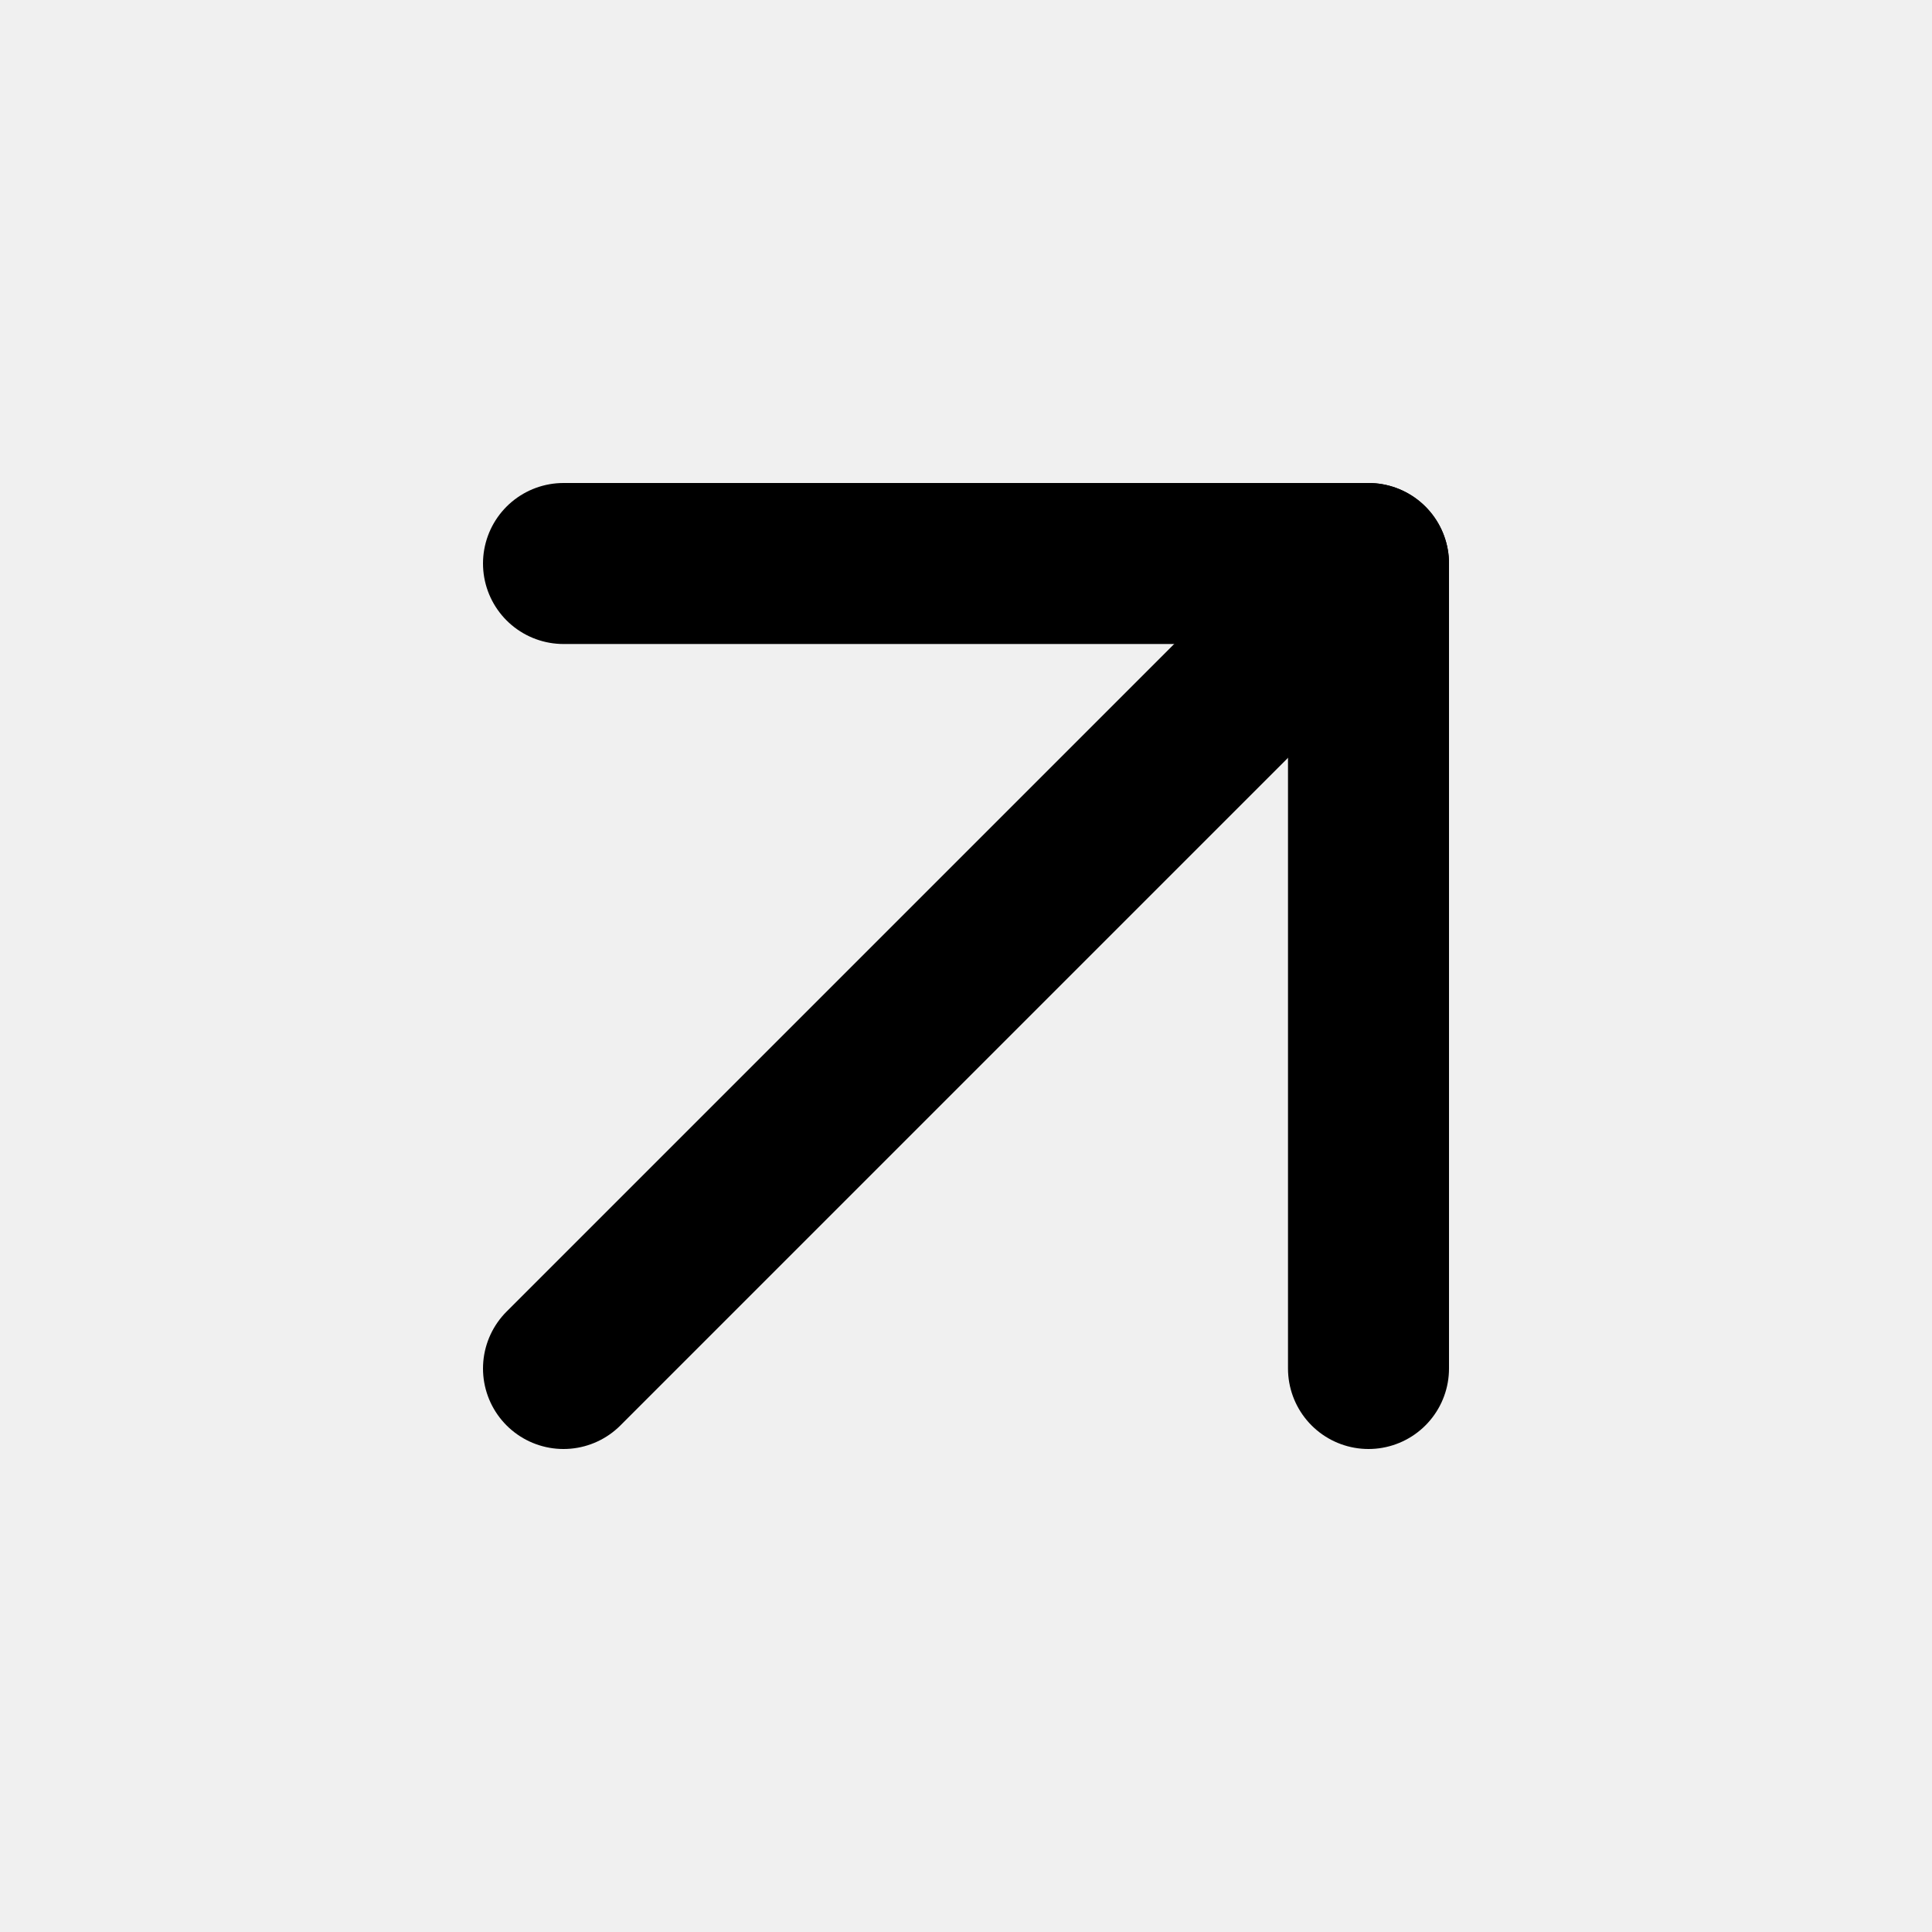
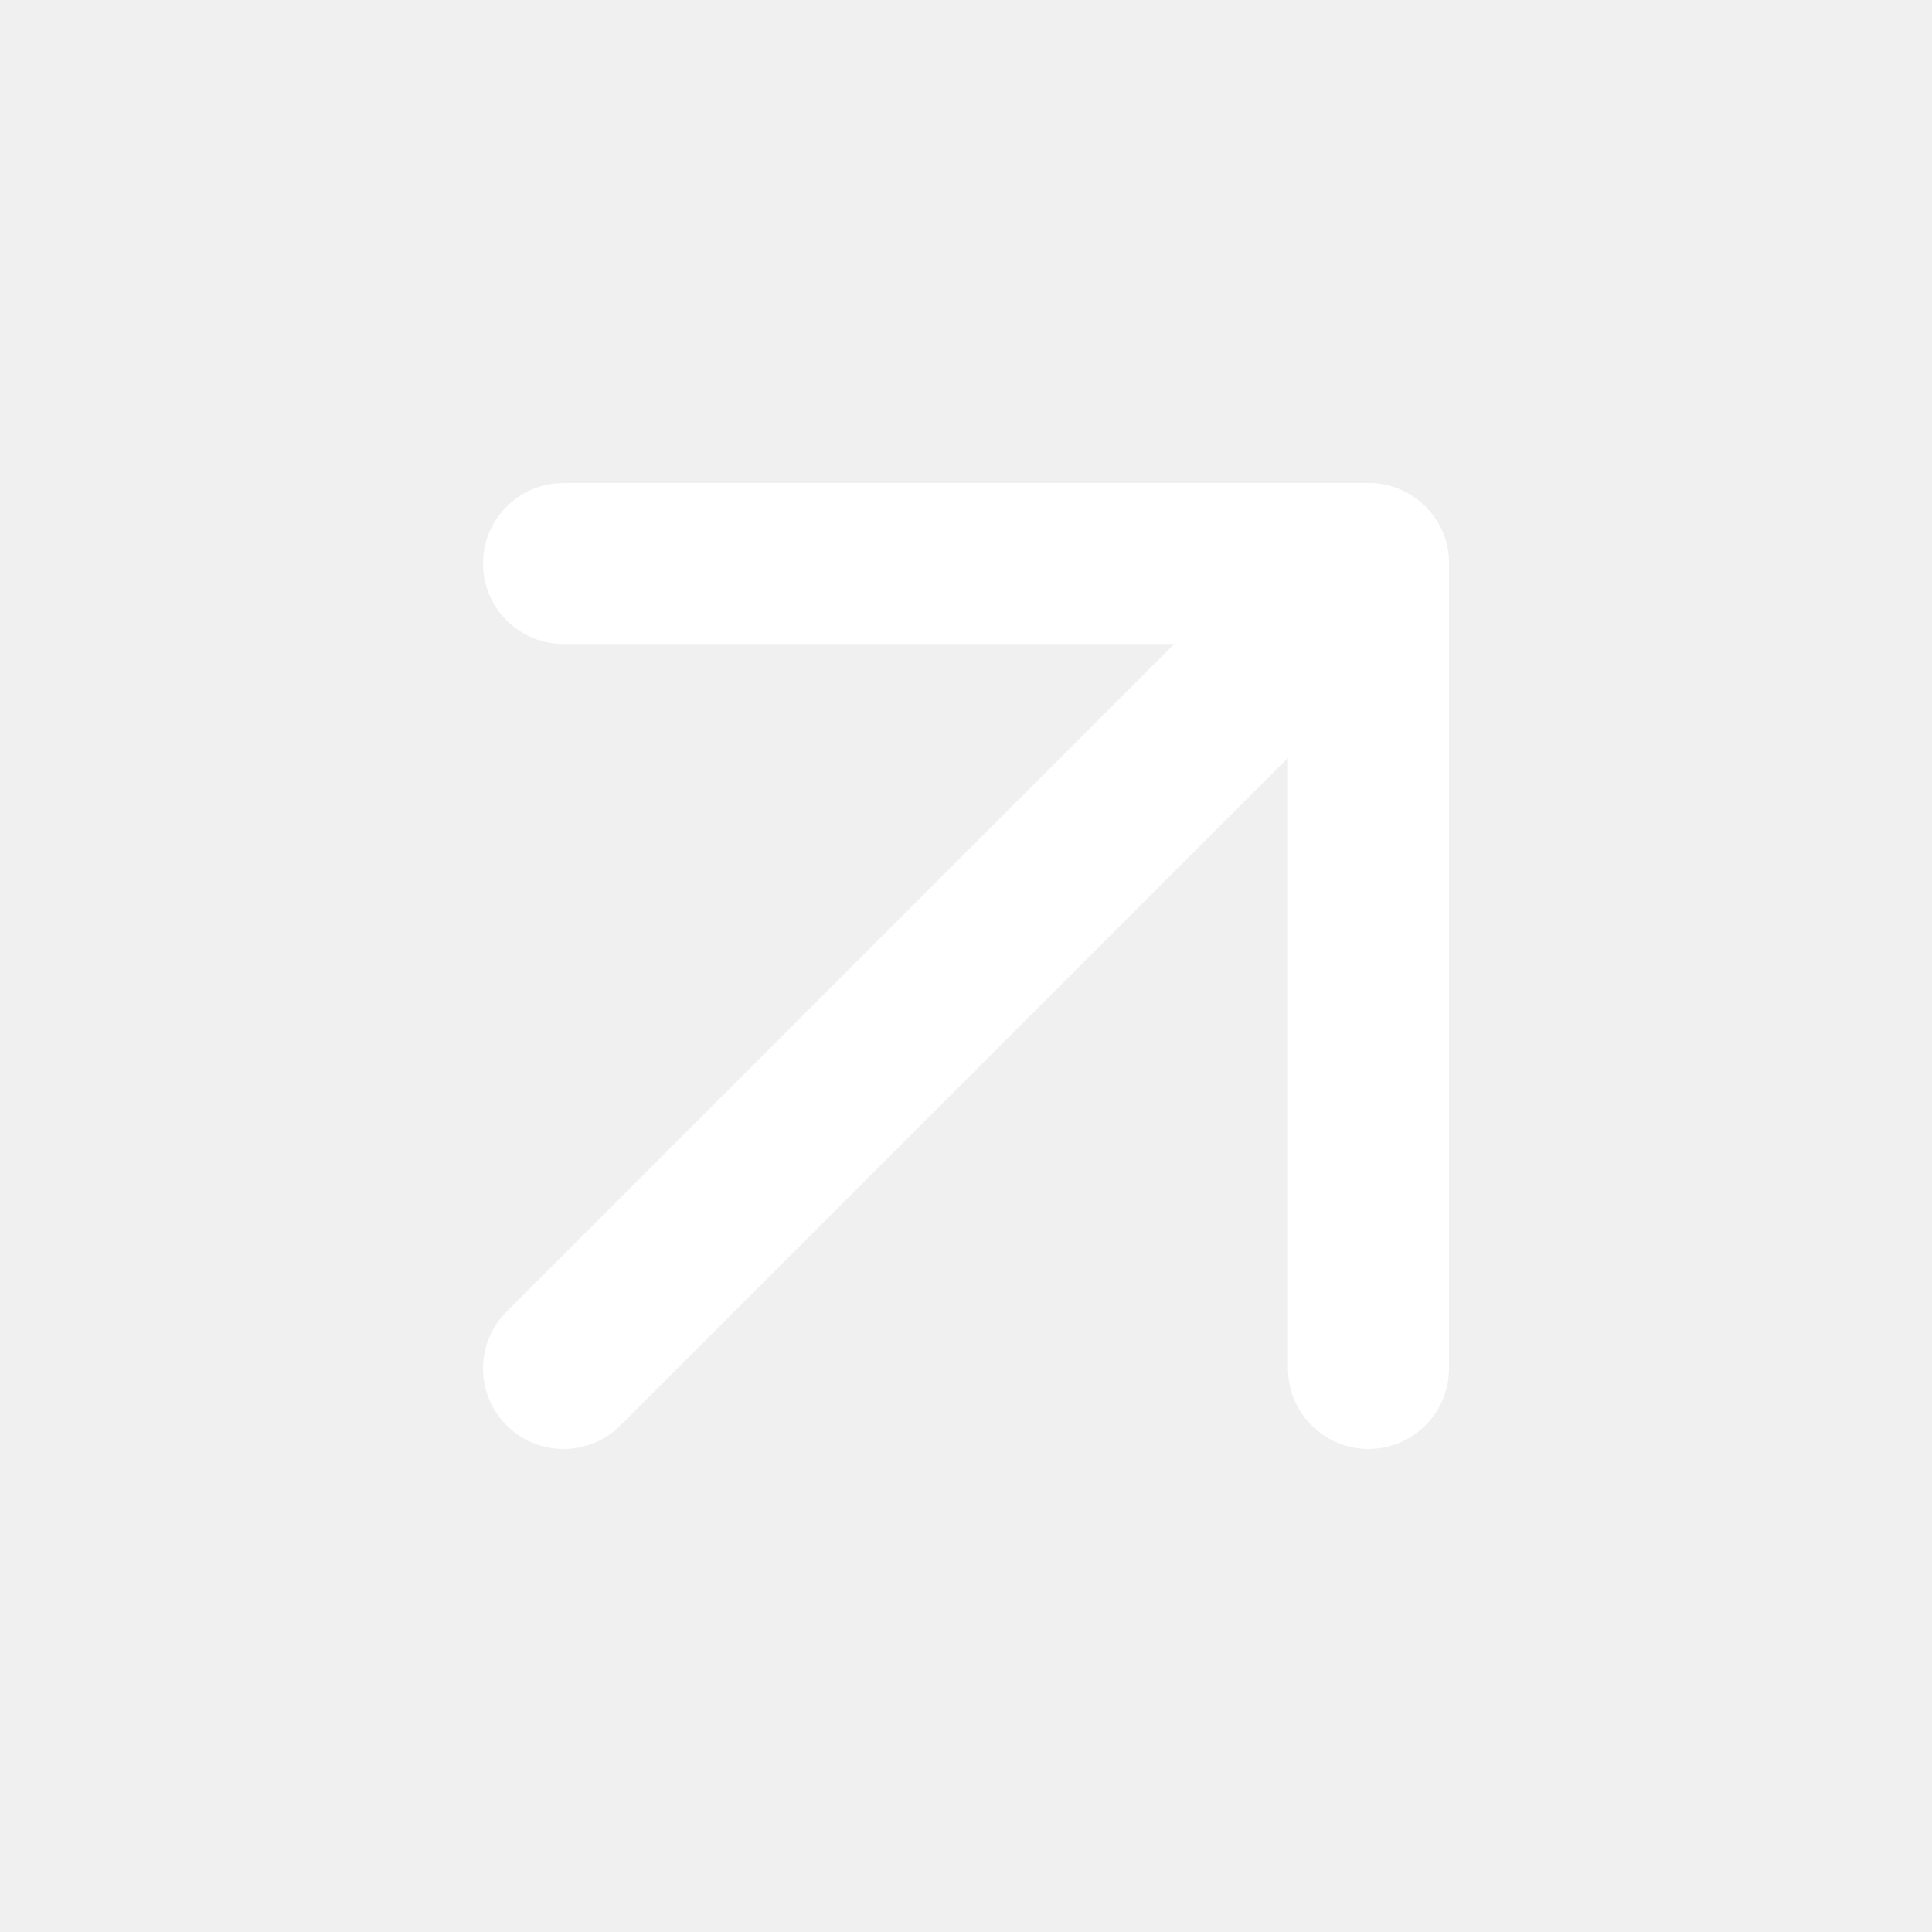
- <svg xmlns="http://www.w3.org/2000/svg" width="24" height="24" viewBox="0 0 24 24" fill="none" stroke="currentColor" stroke-width="2" stroke-linecap="round" stroke-linejoin="round" class="feather feather-arrow-up-right">
+ <svg xmlns="http://www.w3.org/2000/svg" width="24" height="24" viewBox="0 0 24 24" fill="none" stroke="white" stroke-width="2" stroke-linecap="round" stroke-linejoin="round" class="feather feather-arrow-up-right">
  <line x1="7" y1="17" x2="17" y2="7" />
  <polyline points="7 7 17 7 17 17" />
</svg>
